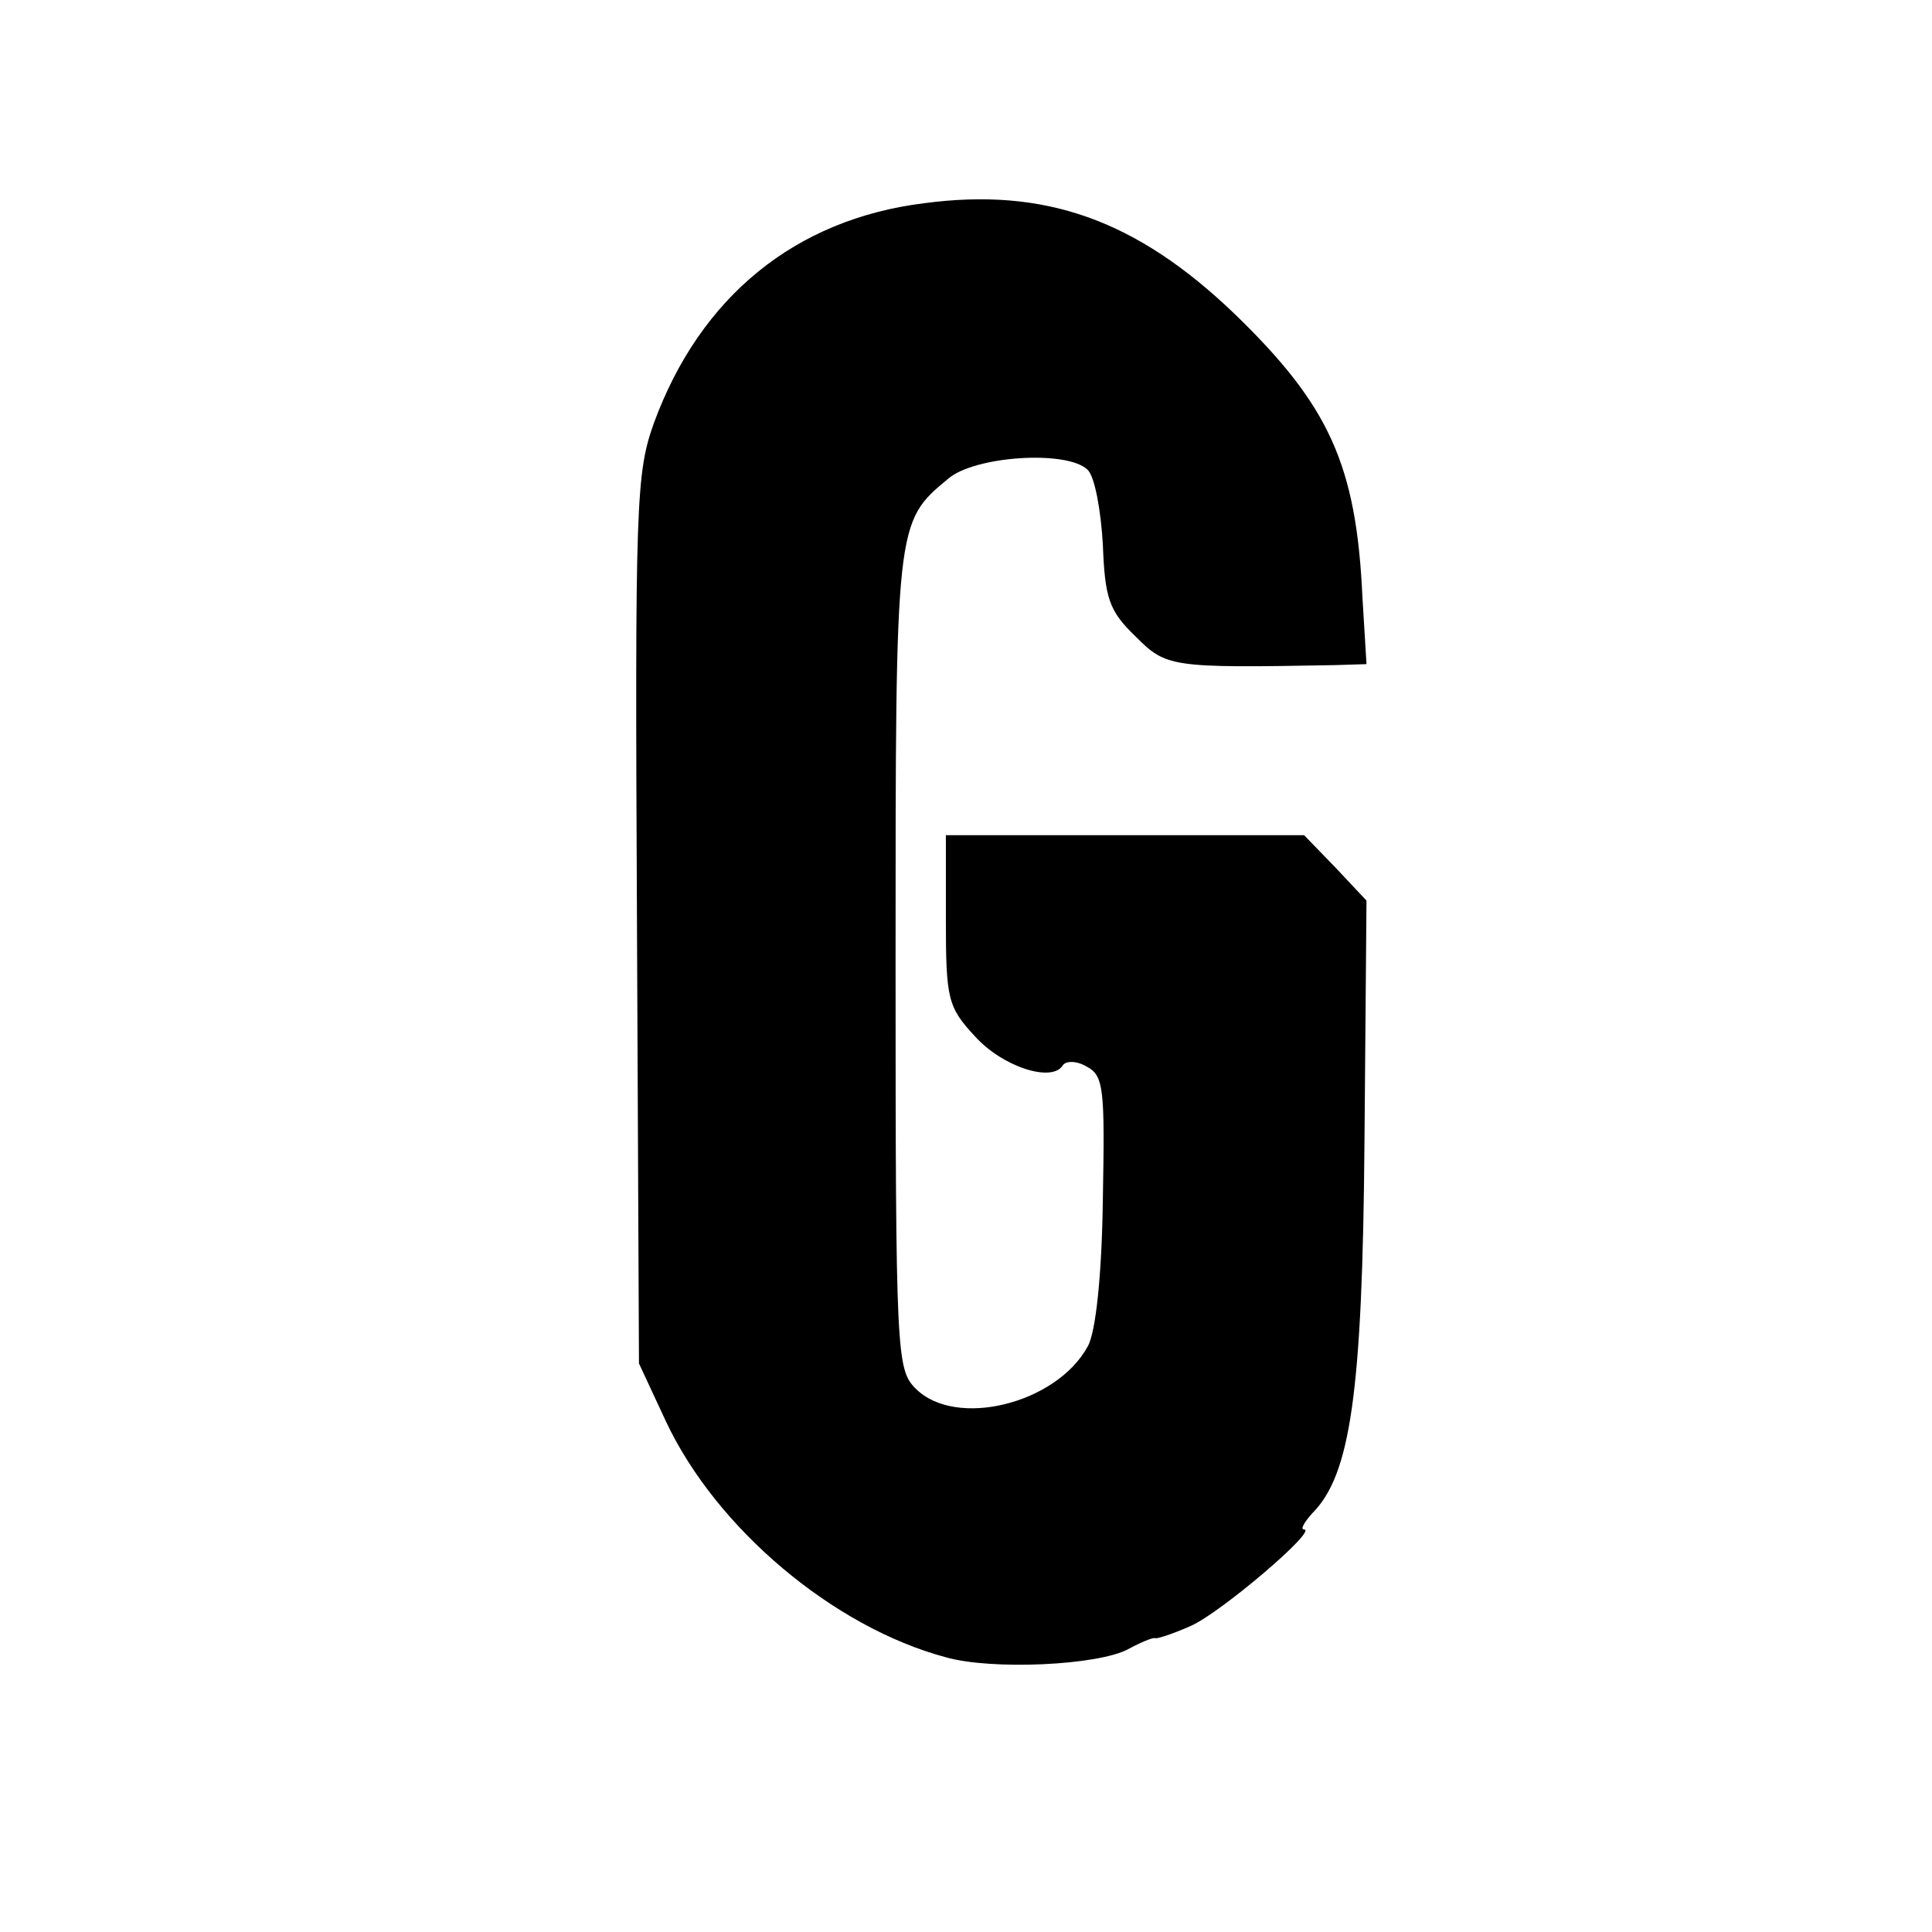
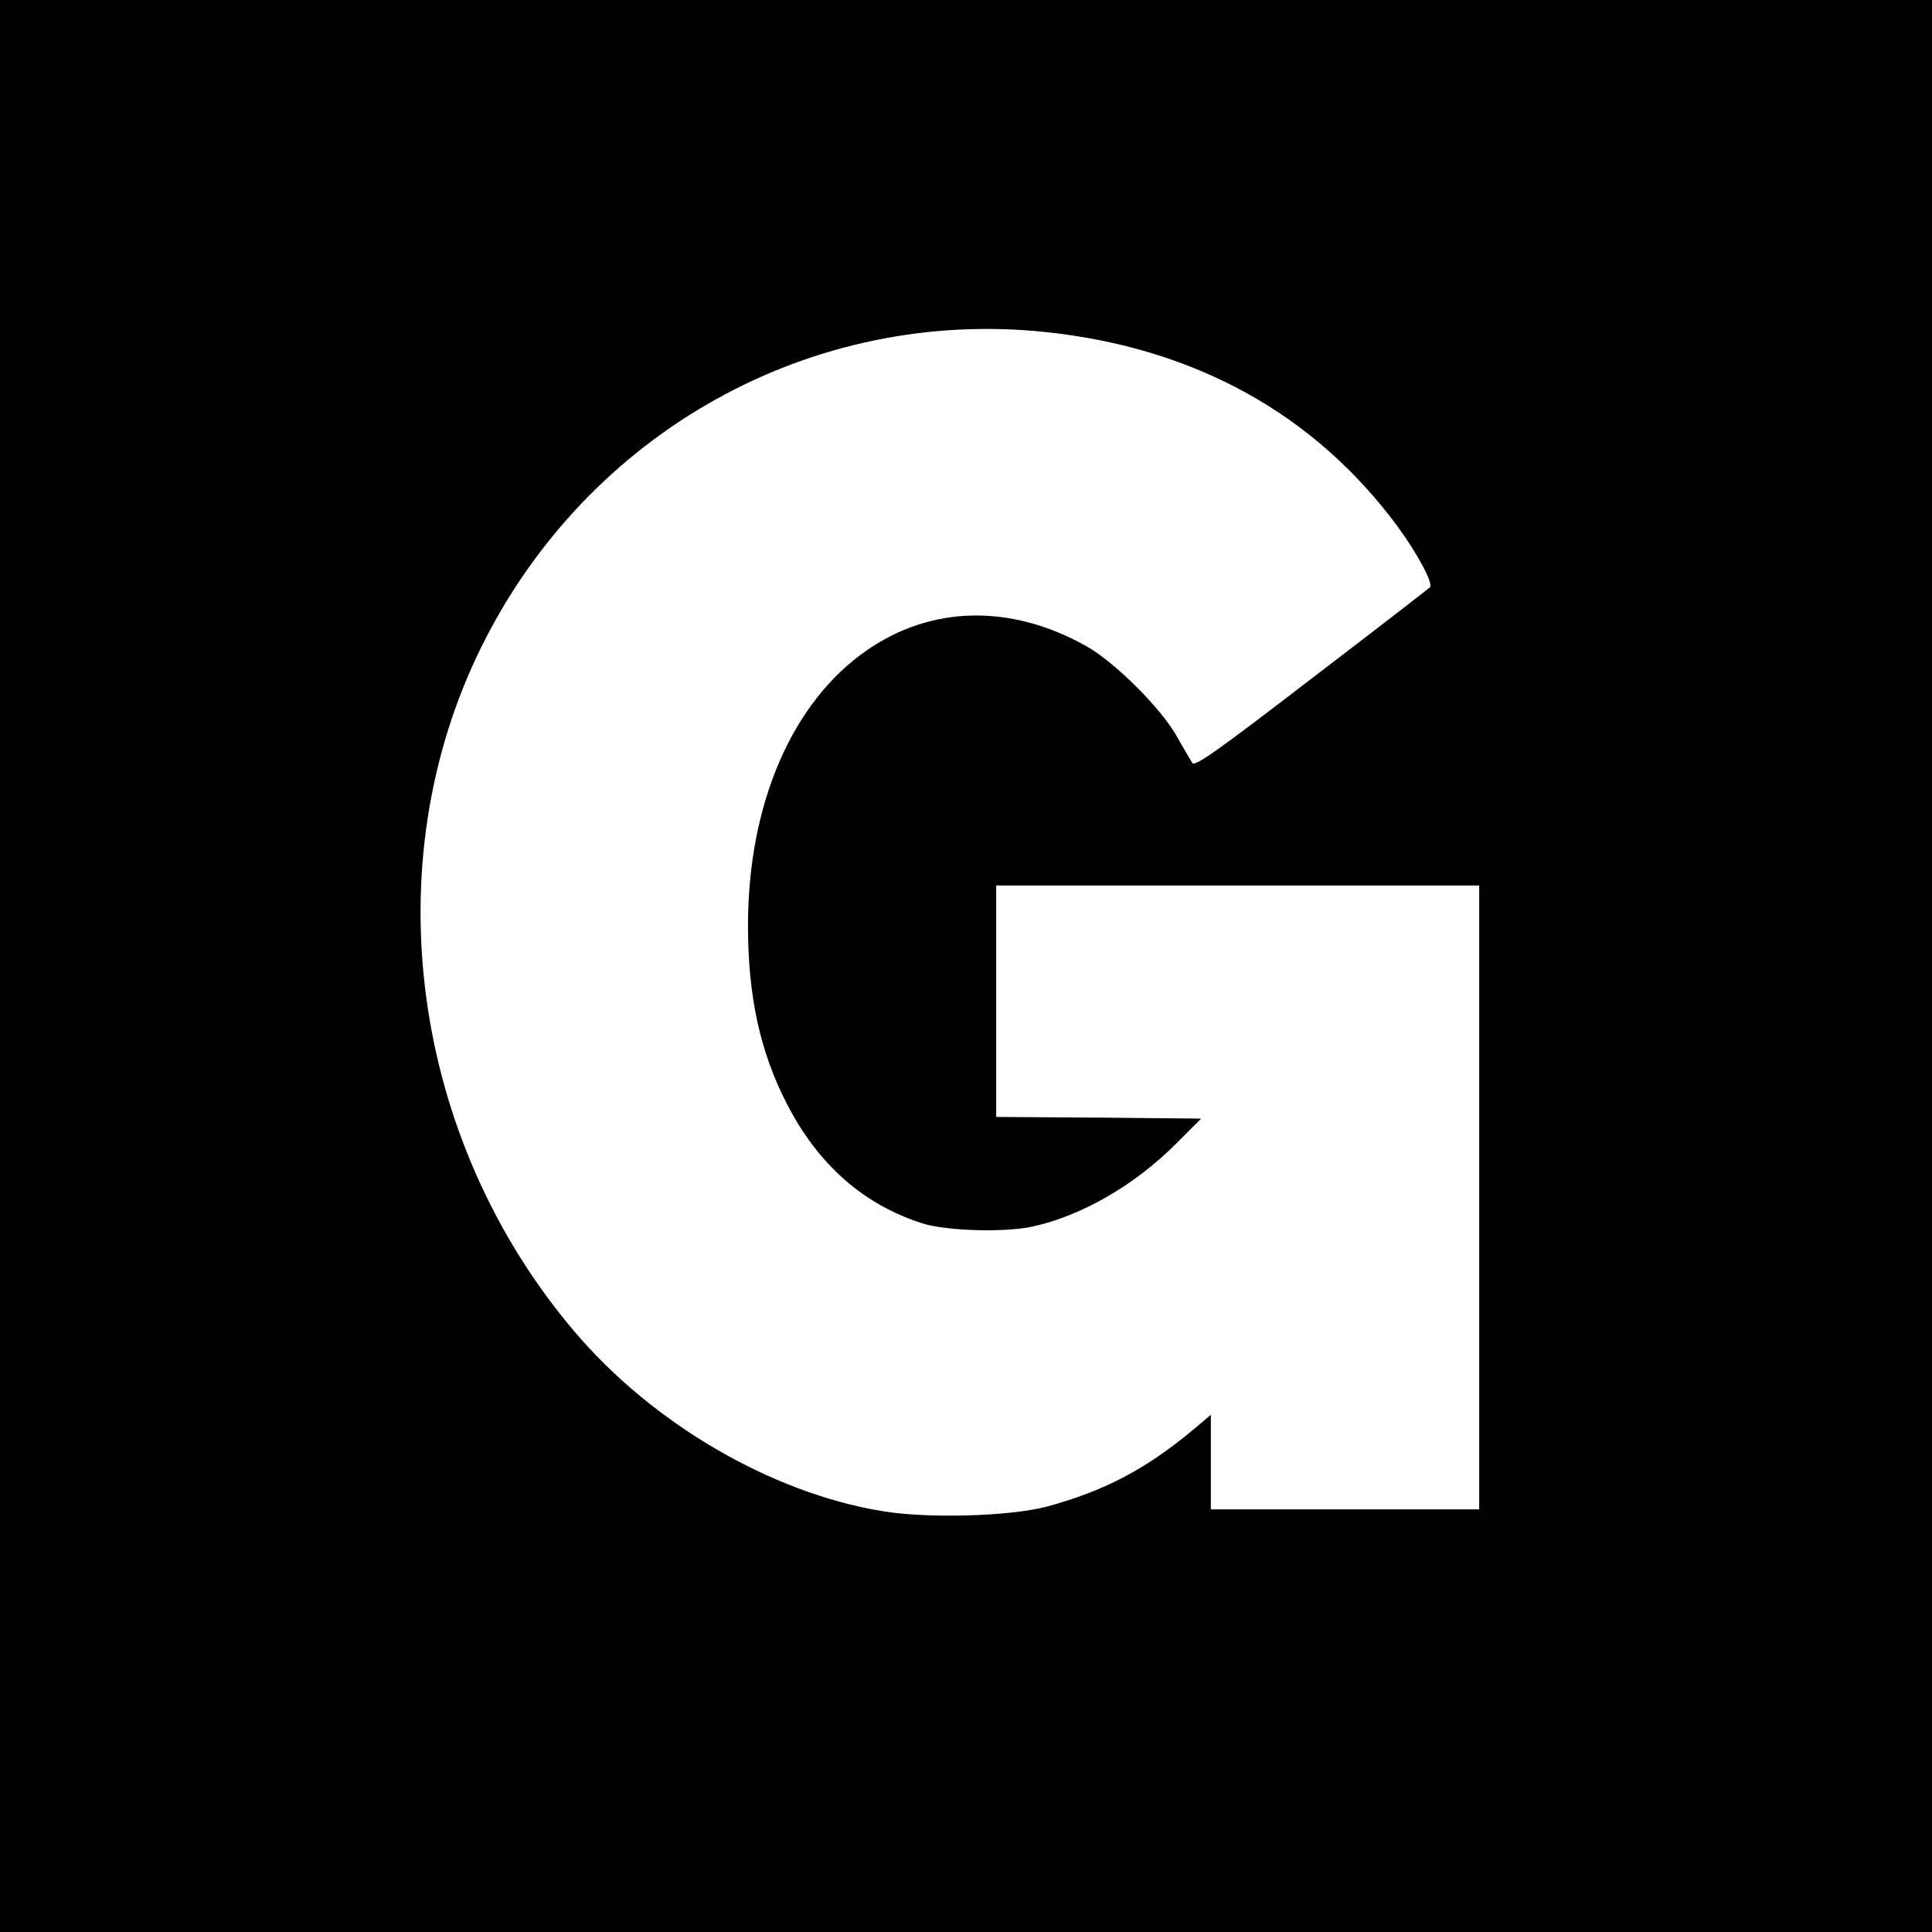
- <svg xmlns="http://www.w3.org/2000/svg" version="1.0" width="192pt" height="192pt" viewBox="0 0 192 192" preserveAspectRatio="xMidYMid meet">
-   <g transform="translate(0,192) scale(0.1,-0.1)" fill="#000000" stroke="none">
-     <path d="M918 1718 c-128 -16 -222 -93 -268 -218 -18 -50 -19 -79 -17 -494 l2 -441 27 -58 c50 -106 166 -204 278 -234 46 -13 151 -8 181 8 13 7 25 12 27 11 1 -1 17 4 35 12 30 13 127 96 113 96 -4 0 0 7 8 16 38 38 50 119 52 369 l2 240 -31 33 -31 32 -178 0 -178 0 0 -84 c0 -79 2 -87 29 -116 27 -30 76 -46 87 -29 3 5 14 5 24 -1 17 -9 18 -22 16 -132 -1 -75 -7 -132 -15 -146 -31 -57 -131 -82 -171 -42 -19 19 -20 33 -20 425 0 435 0 436 52 479 26 23 119 29 139 9 7 -7 13 -40 15 -74 2 -53 6 -66 32 -91 31 -31 34 -32 198 -29 l32 1 -4 66 c-6 132 -33 191 -127 282 -98 94 -189 126 -309 110z" />
+ <svg xmlns="http://www.w3.org/2000/svg" version="1.0" width="576pt" height="576pt" viewBox="0 0 576 576" preserveAspectRatio="xMidYMid meet">
+   <g transform="translate(0,576) scale(0.1,-0.1)" fill="#000000" stroke="none">
+     <path d="M0 2880 l0 -2880 2880 0 2880 0 0 2880 0 2880 -2880 0 -2880 0 0 -2880z m3118 1890 c444 -47 801 -244 1049 -580 60 -82 107 -170 96 -181 -5 -5 -164 -128 -354 -273 -273 -210 -346 -262 -354 -251 -5 8 -26 43 -45 77 -46 84 -186 224 -272 272 -223 125 -459 121 -651 -11 -224 -153 -357 -458 -357 -823 0 -210 36 -376 116 -531 93 -181 228 -300 403 -356 72 -23 243 -28 329 -10 146 32 305 123 430 249 l73 73 -305 3 -306 2 0 345 0 345 720 0 720 0 0 -930 0 -930 -400 0 -400 0 0 141 0 141 -52 -44 c-144 -120 -268 -184 -438 -230 -112 -29 -355 -36 -491 -13 -332 55 -685 262 -917 536 -486 573 -597 1393 -277 2040 317 641 983 1013 1683 939z" />
  </g>
</svg>
